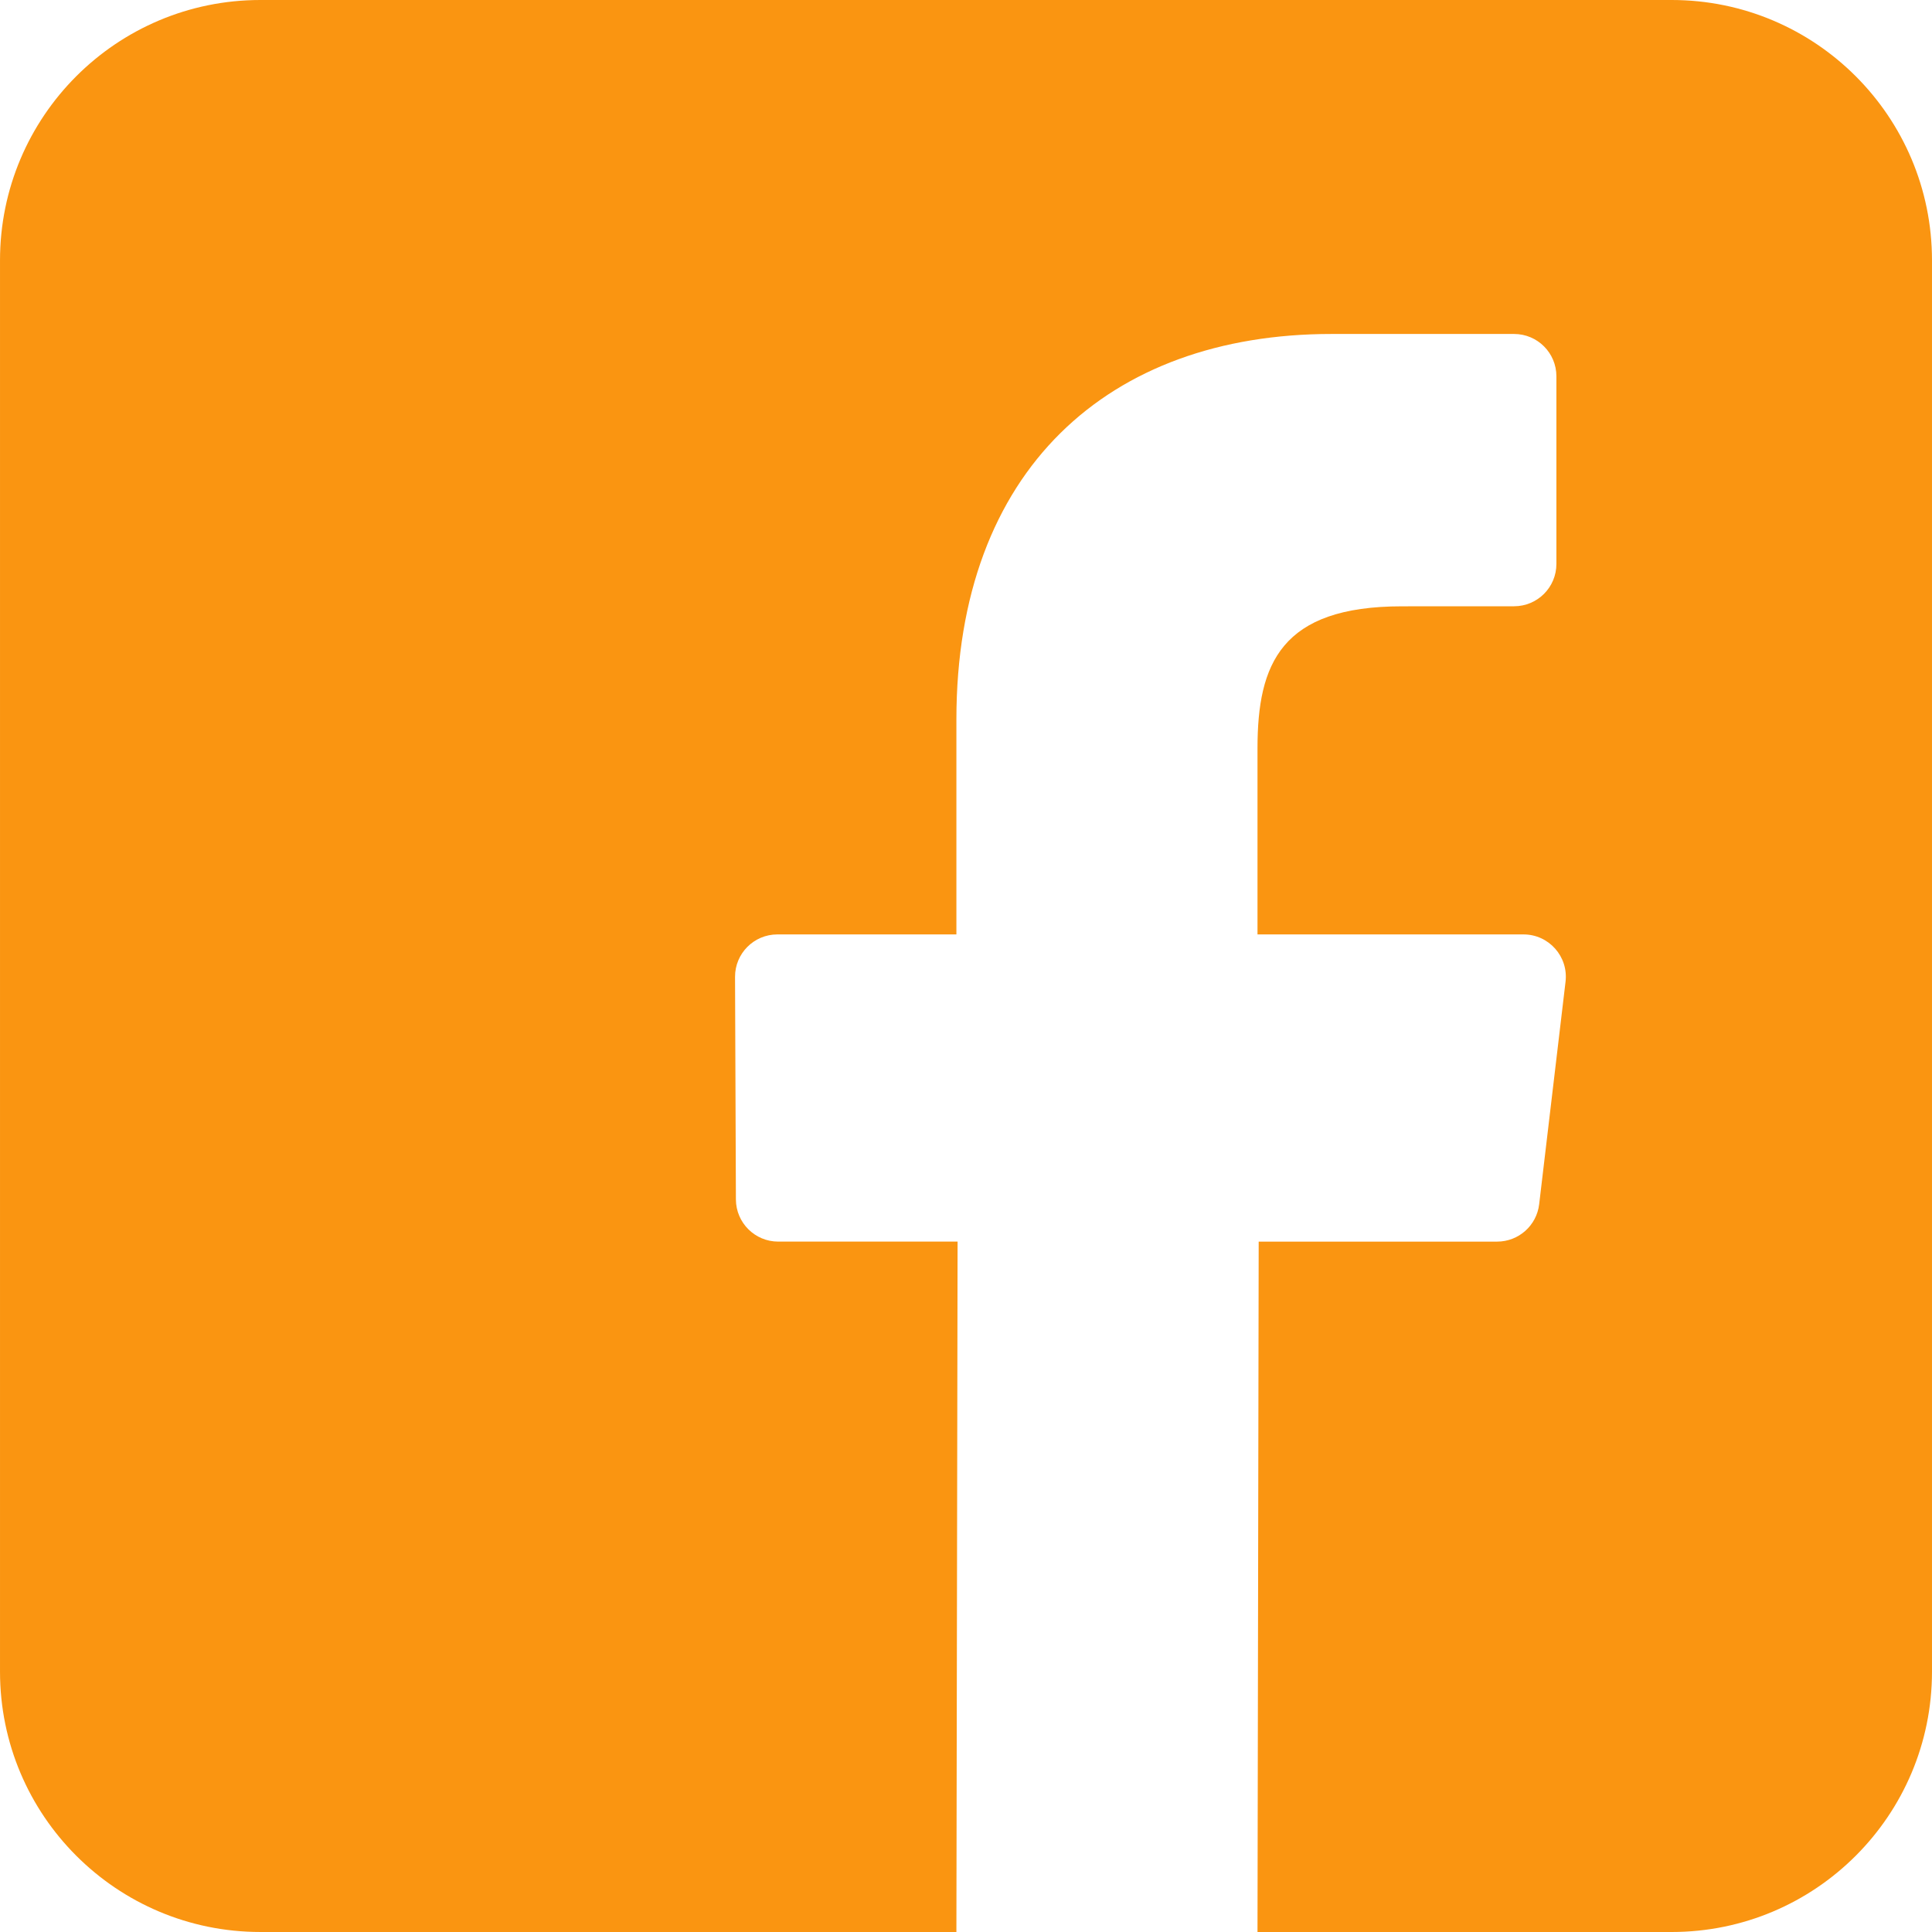
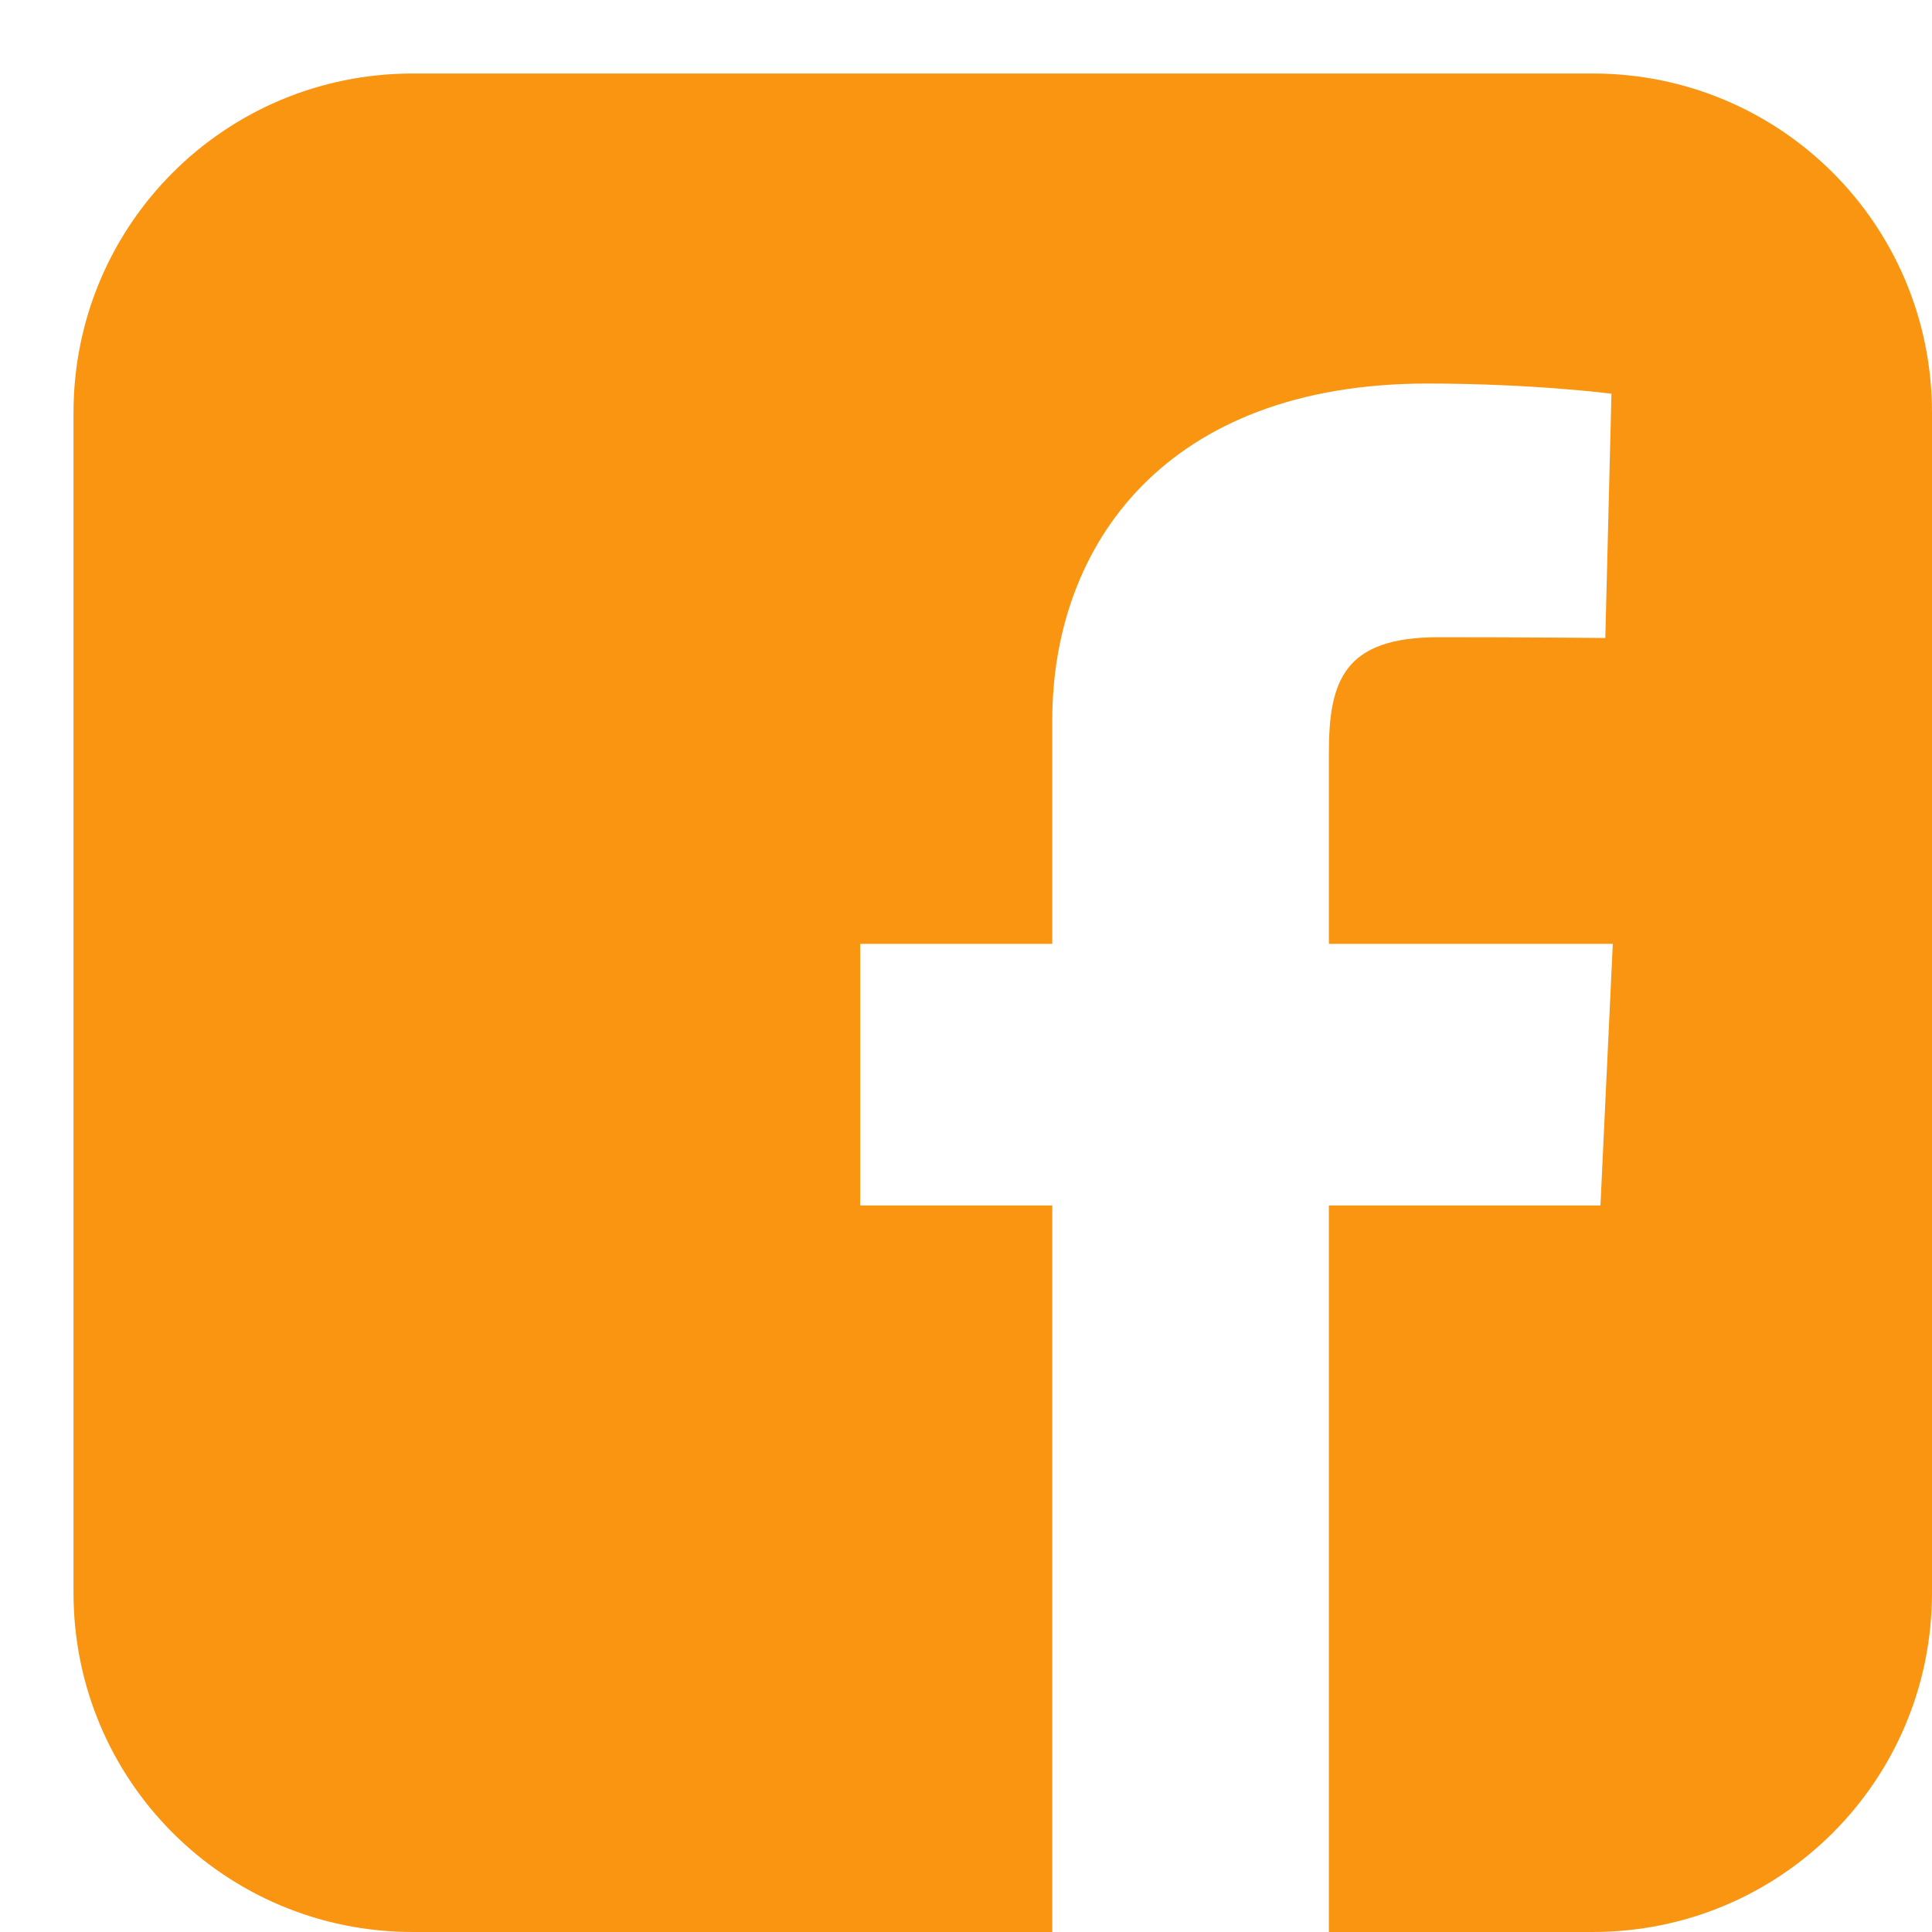
- <svg xmlns="http://www.w3.org/2000/svg" version="1.1" id="Layer_1" x="0px" y="0px" viewBox="0 0 408.788 408.788" style="enable-background:new 0 0 408.788 408.788;" xml:space="preserve">
-   <path style="fill:#FA9511;" d="M353.701,0H55.087C24.665,0,0.002,24.662,0.002,55.085v298.616c0,30.423,24.662,55.085,55.085,55.085  h147.275l0.251-146.078h-37.951c-4.932,0-8.935-3.988-8.954-8.92l-0.182-47.087c-0.019-4.959,3.996-8.989,8.955-8.989h37.882  v-45.498c0-52.8,32.247-81.55,79.348-81.55h38.65c4.945,0,8.955,4.009,8.955,8.955v39.704c0,4.944-4.007,8.952-8.95,8.955  l-23.719,0.011c-25.615,0-30.575,12.172-30.575,30.035v39.389h56.285c5.363,0,9.524,4.683,8.892,10.009l-5.581,47.087  c-0.534,4.506-4.355,7.901-8.892,7.901h-50.453l-0.251,146.078h87.631c30.422,0,55.084-24.662,55.084-55.084V55.085  C408.786,24.662,384.124,0,353.701,0z" />
-   <g>
- </g>
-   <g>
- </g>
-   <g>
- </g>
-   <g>
- </g>
-   <g>
- </g>
-   <g>
- </g>
-   <g>
- </g>
-   <g>
- </g>
-   <g>
- </g>
-   <g>
- </g>
-   <g>
- </g>
-   <g>
- </g>
-   <g>
- </g>
-   <g>
- </g>
-   <g>
- </g>
+ <svg xmlns="http://www.w3.org/2000/svg" width="23" height="23" viewBox="0 0 23 23" fill="none">
+   <path d="M4.915 0.875C2.677 0.875 0.875 2.677 0.875 4.915V18.96C0.875 21.198 2.677 23 4.915 23H12.527V14.351H10.24V11.236H12.527V8.576C12.527 6.486 13.879 4.566 16.992 4.566C18.252 4.566 19.184 4.687 19.184 4.687L19.111 7.595C19.111 7.595 18.16 7.586 17.123 7.586C16 7.586 15.82 8.104 15.82 8.962V11.236H19.2L19.053 14.351H15.82V23H18.96C21.198 23 23 21.198 23 18.96V4.915C23 2.677 21.198 0.875 18.96 0.875H4.915L4.915 0.875Z" fill="#FA9511" />
</svg>
